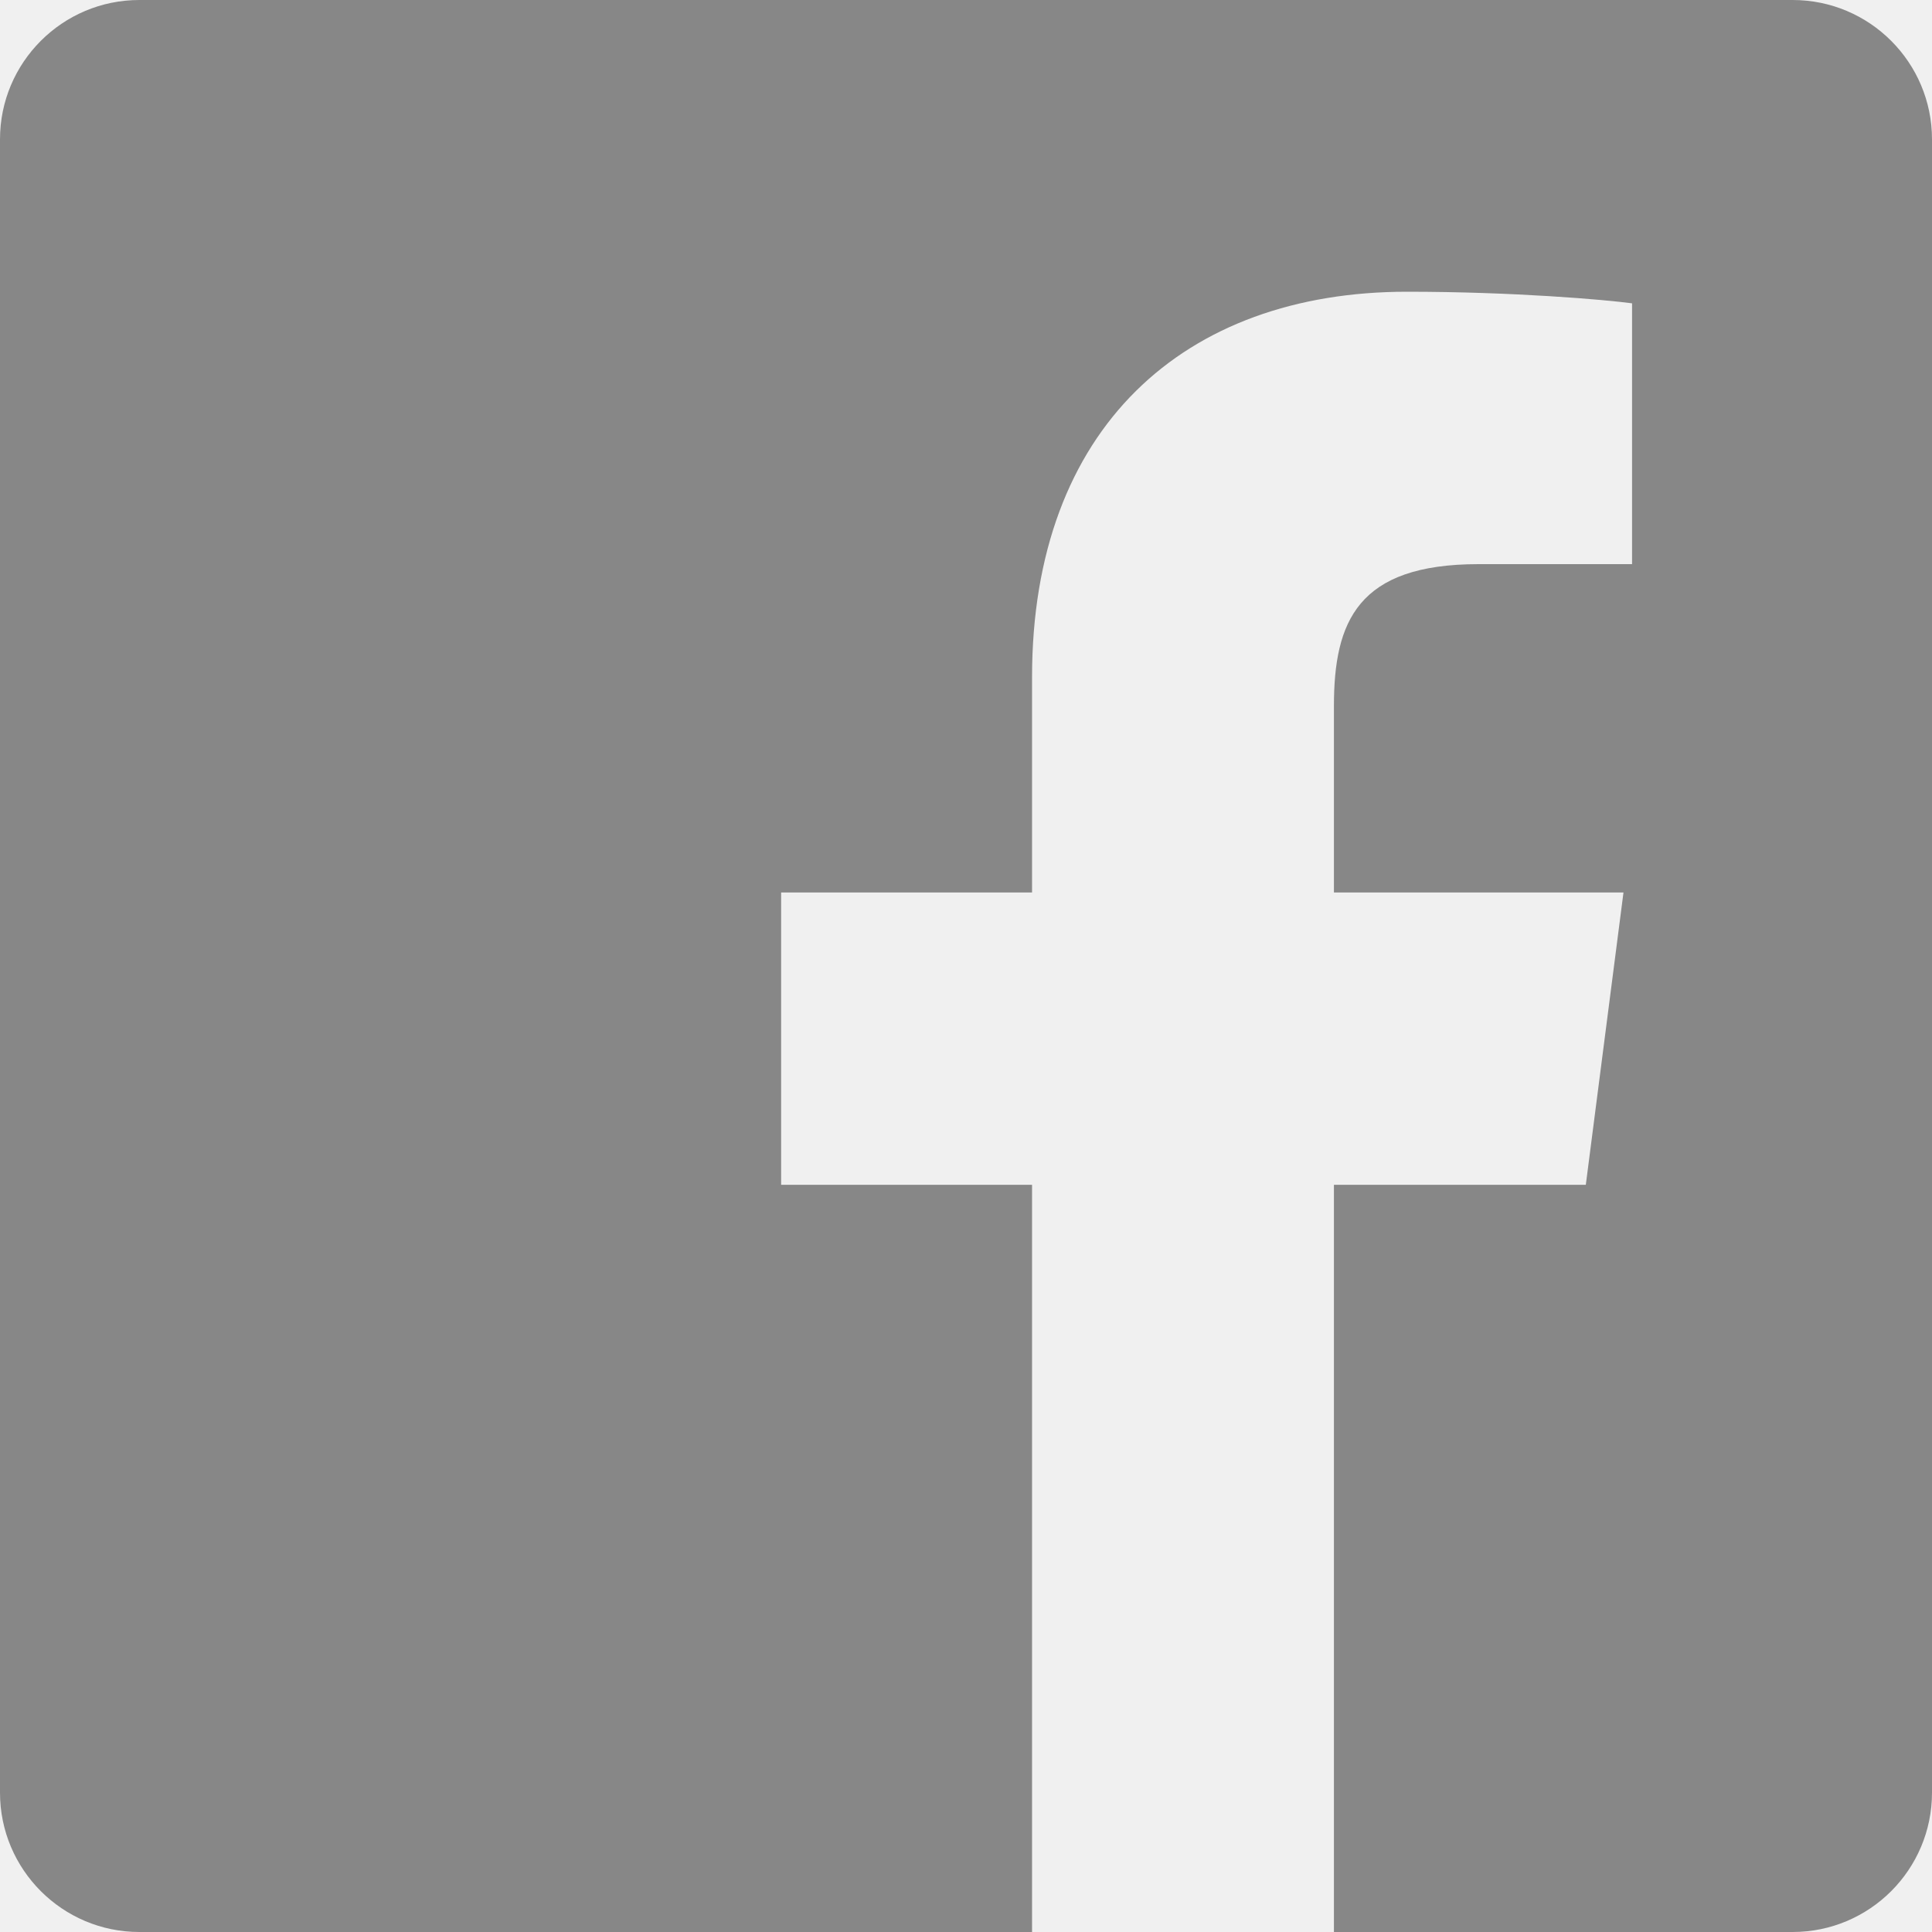
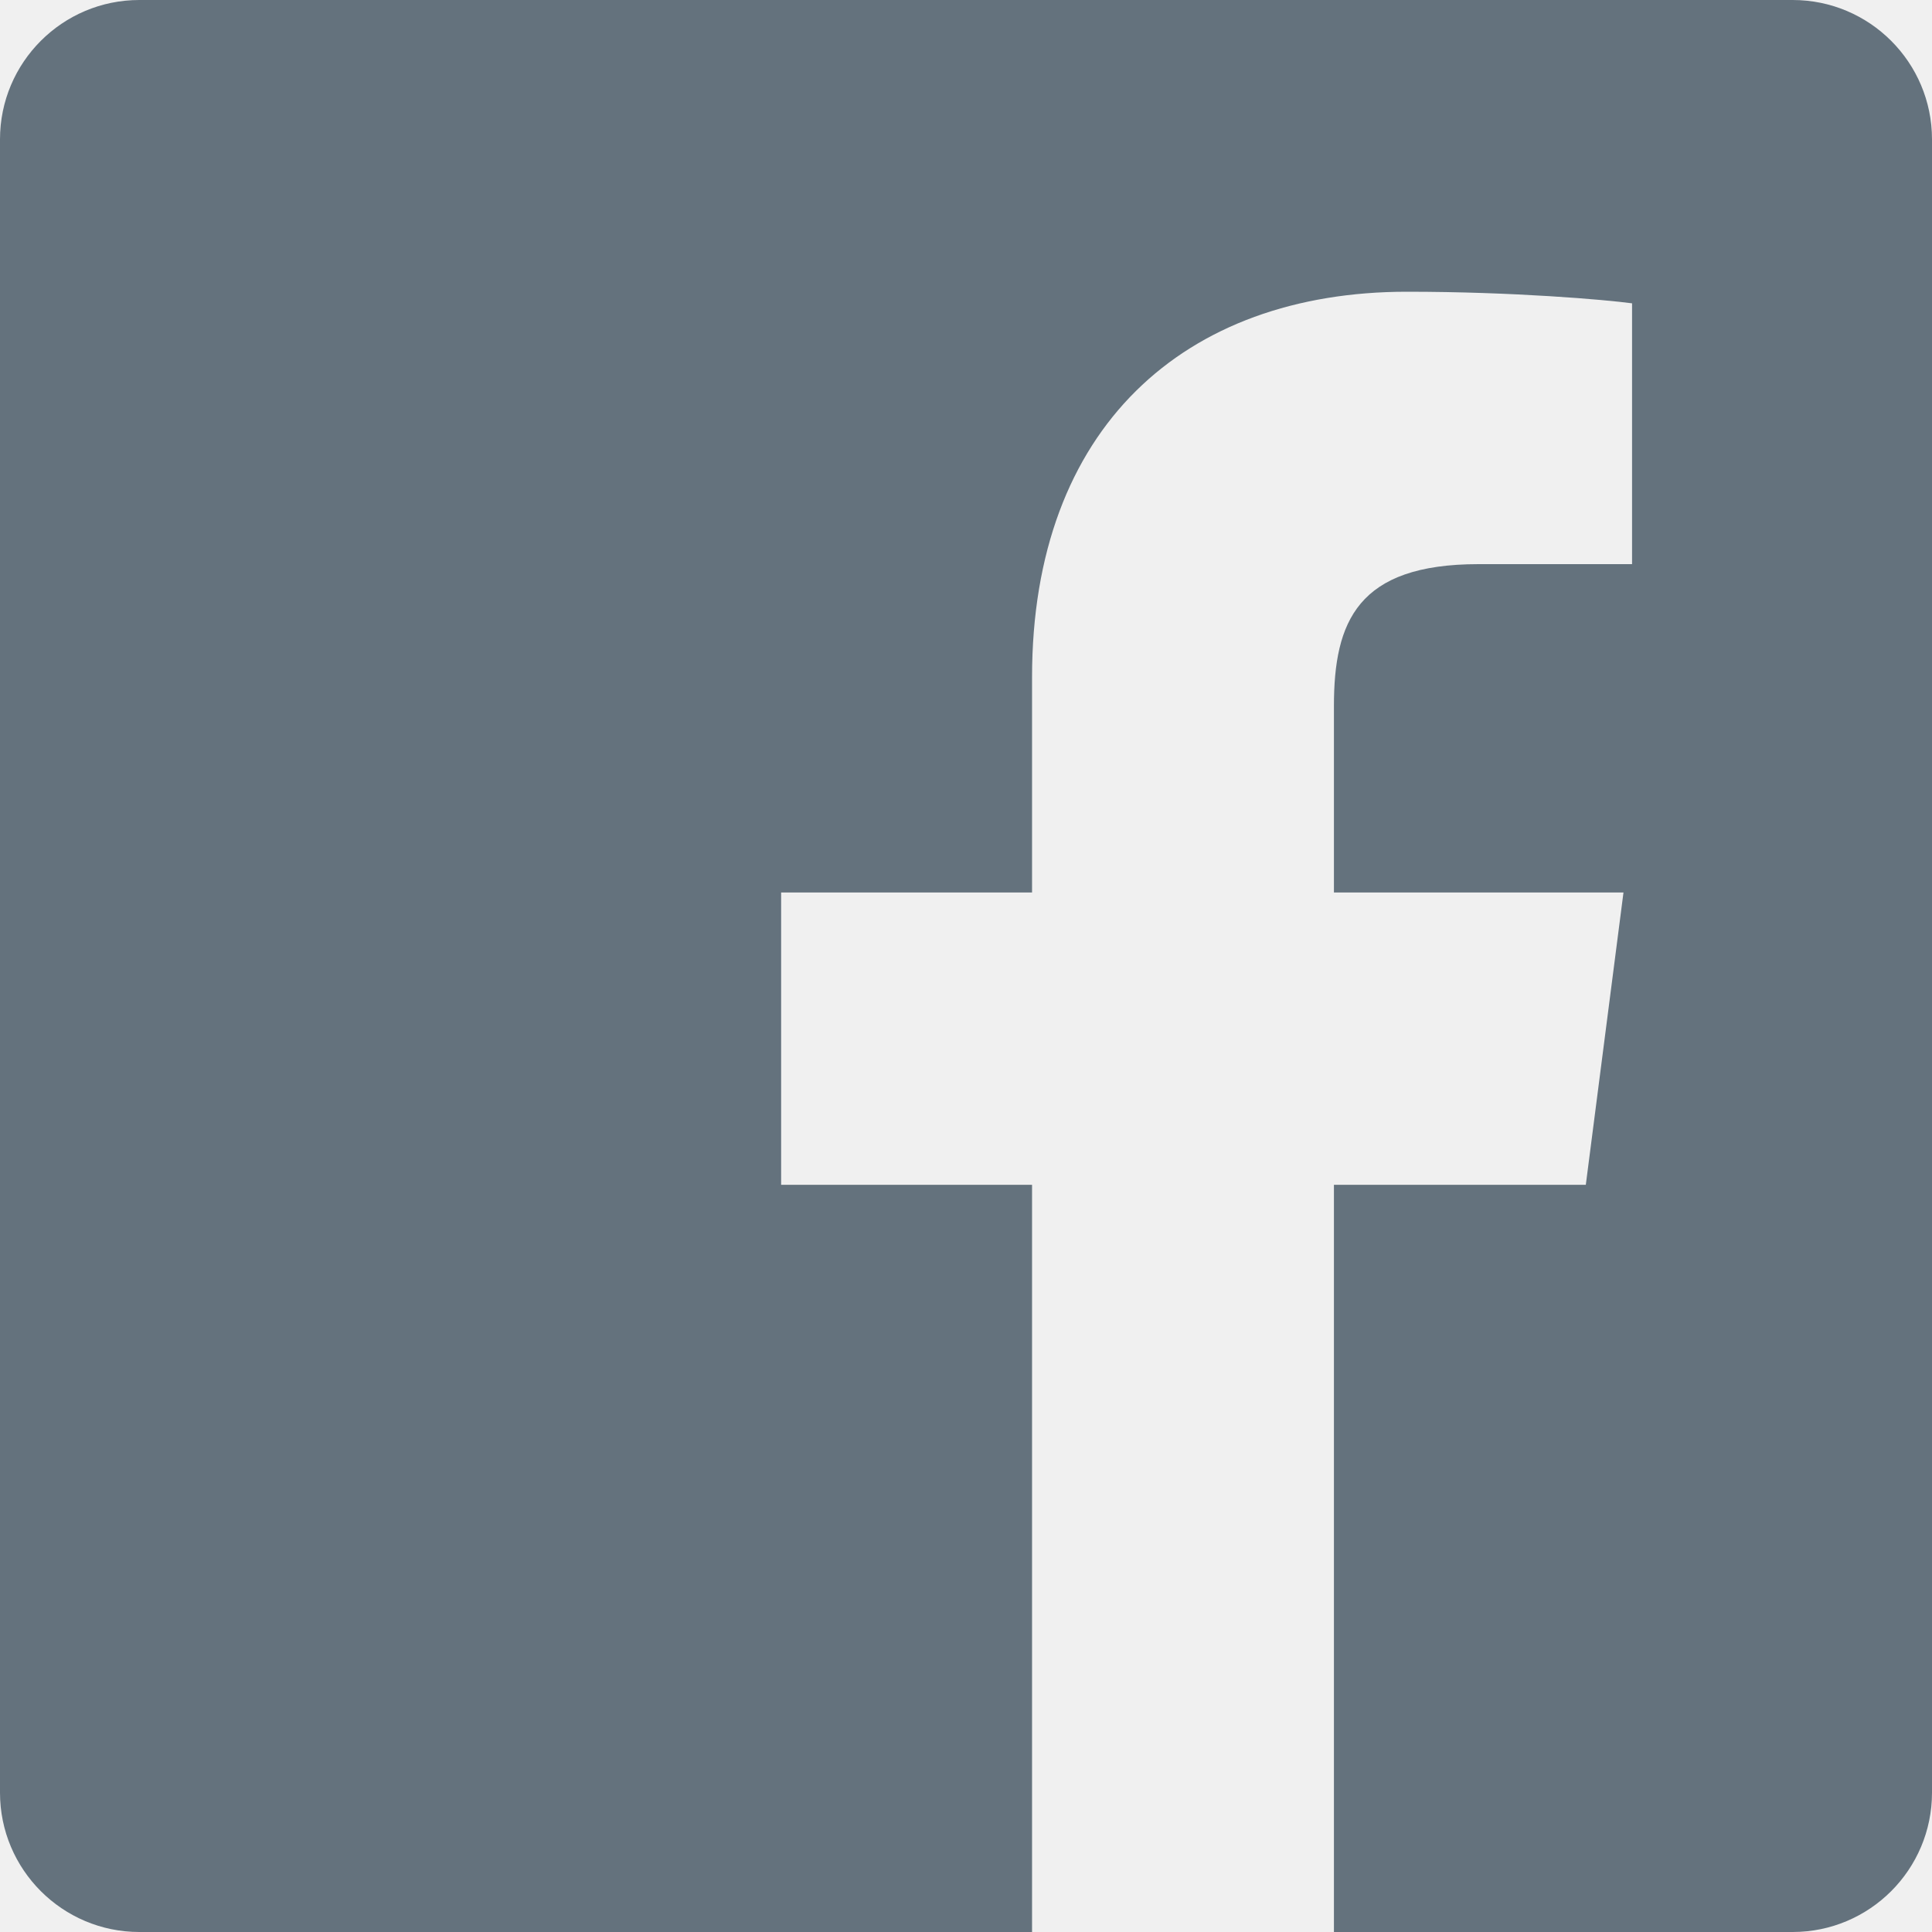
<svg xmlns="http://www.w3.org/2000/svg" width="16" height="16" viewBox="0 0 16 16" fill="none">
-   <path d="M14.846 0H1.154C0.517 0 0 0.517 0 1.154V14.846C0 15.483 0.517 16 1.154 16H8.547V9.812H6.469V7.391H8.547V5.608C8.547 3.541 9.809 2.416 11.652 2.416C12.536 2.416 13.294 2.482 13.516 2.512V4.672H12.244C11.241 4.672 11.047 5.149 11.047 5.848V7.391H13.445L13.133 9.812H11.047V16H14.846C15.483 16 16 15.483 16 14.846V1.154C16 0.517 15.483 0 14.846 0V0Z" fill="#878787" />
+   <g clip-path="url(#clip0_42439_164587)">
+     <path d="M14.846 0H1.154C0.517 0 0 0.517 0 1.154V14.846C0 15.483 0.517 16 1.154 16H8.547V9.812H6.469V7.391H8.547V5.608C8.547 3.541 9.809 2.416 11.652 2.416C12.536 2.416 13.294 2.482 13.516 2.512V4.672H12.244C11.241 4.672 11.047 5.149 11.047 5.848V7.391H13.445L13.133 9.812H11.047V16H14.846C15.483 16 16 15.483 16 14.846V1.154C16 0.517 15.483 0 14.846 0V0Z" fill="#64727D" />
+   </g>
+   <defs>
+     <clipPath id="clip0_42439_164587">
+       <rect width="16" height="16" fill="white" />
+     </clipPath>
+   </defs>
</svg>
